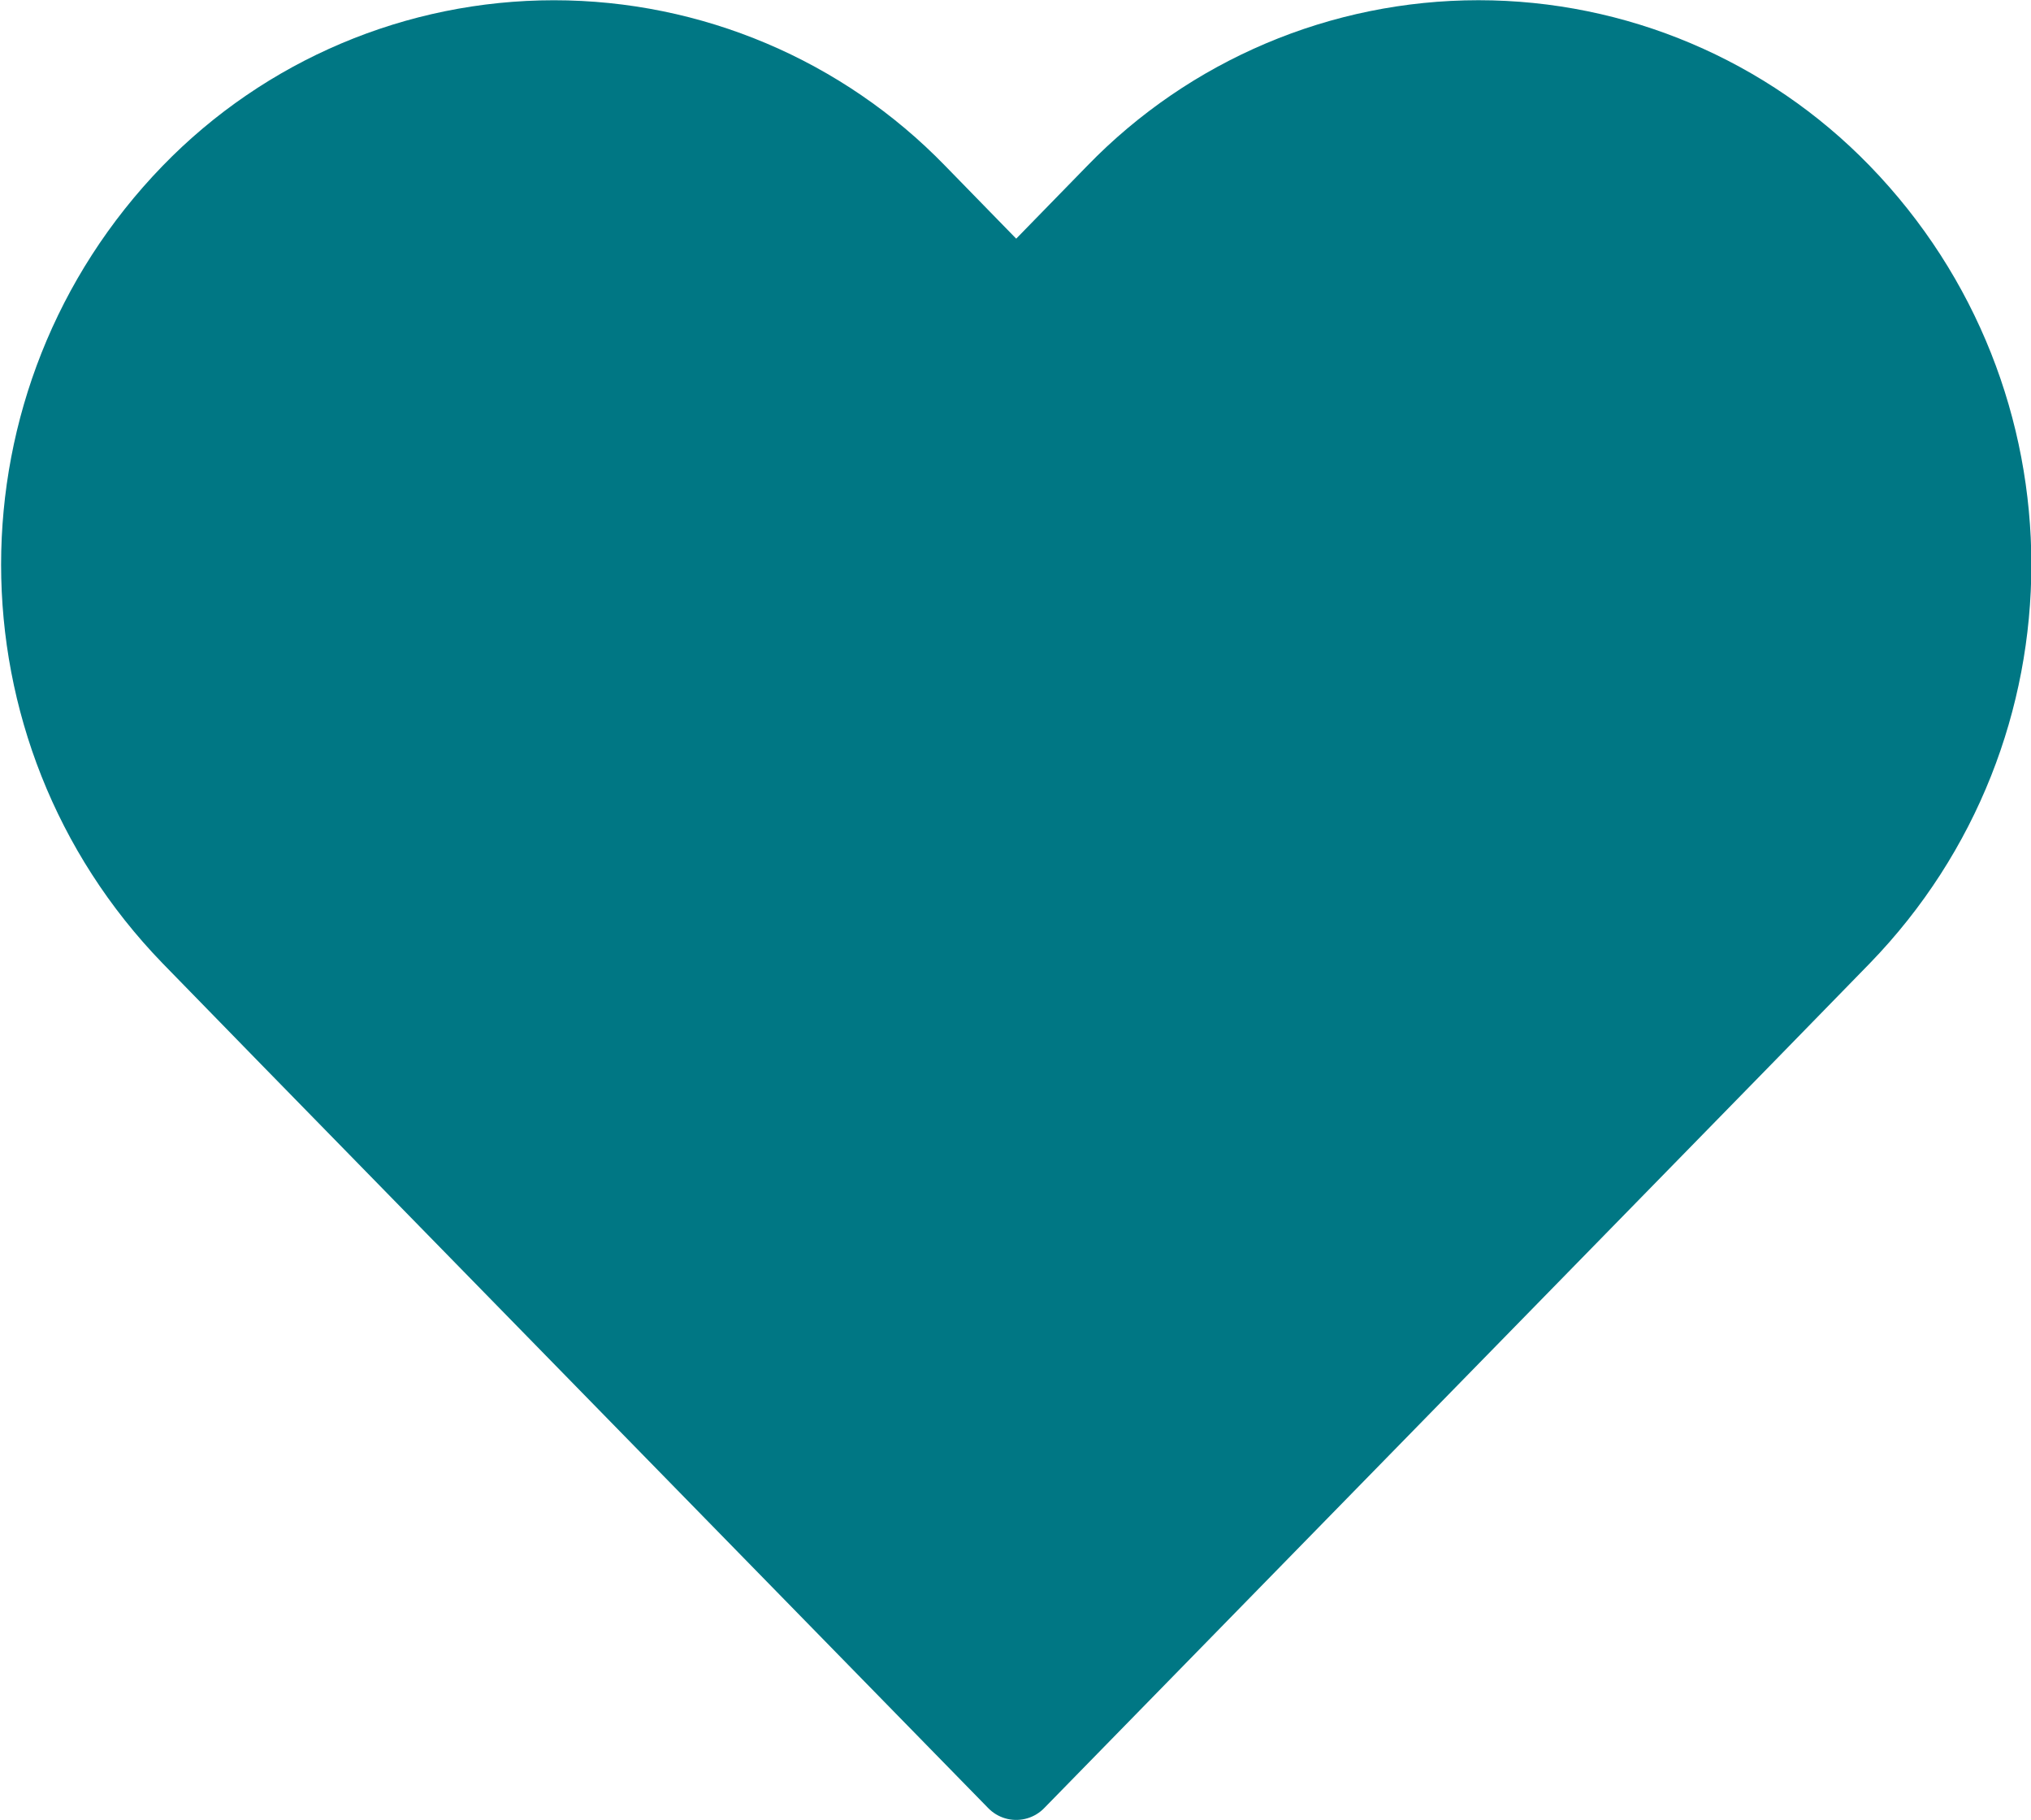
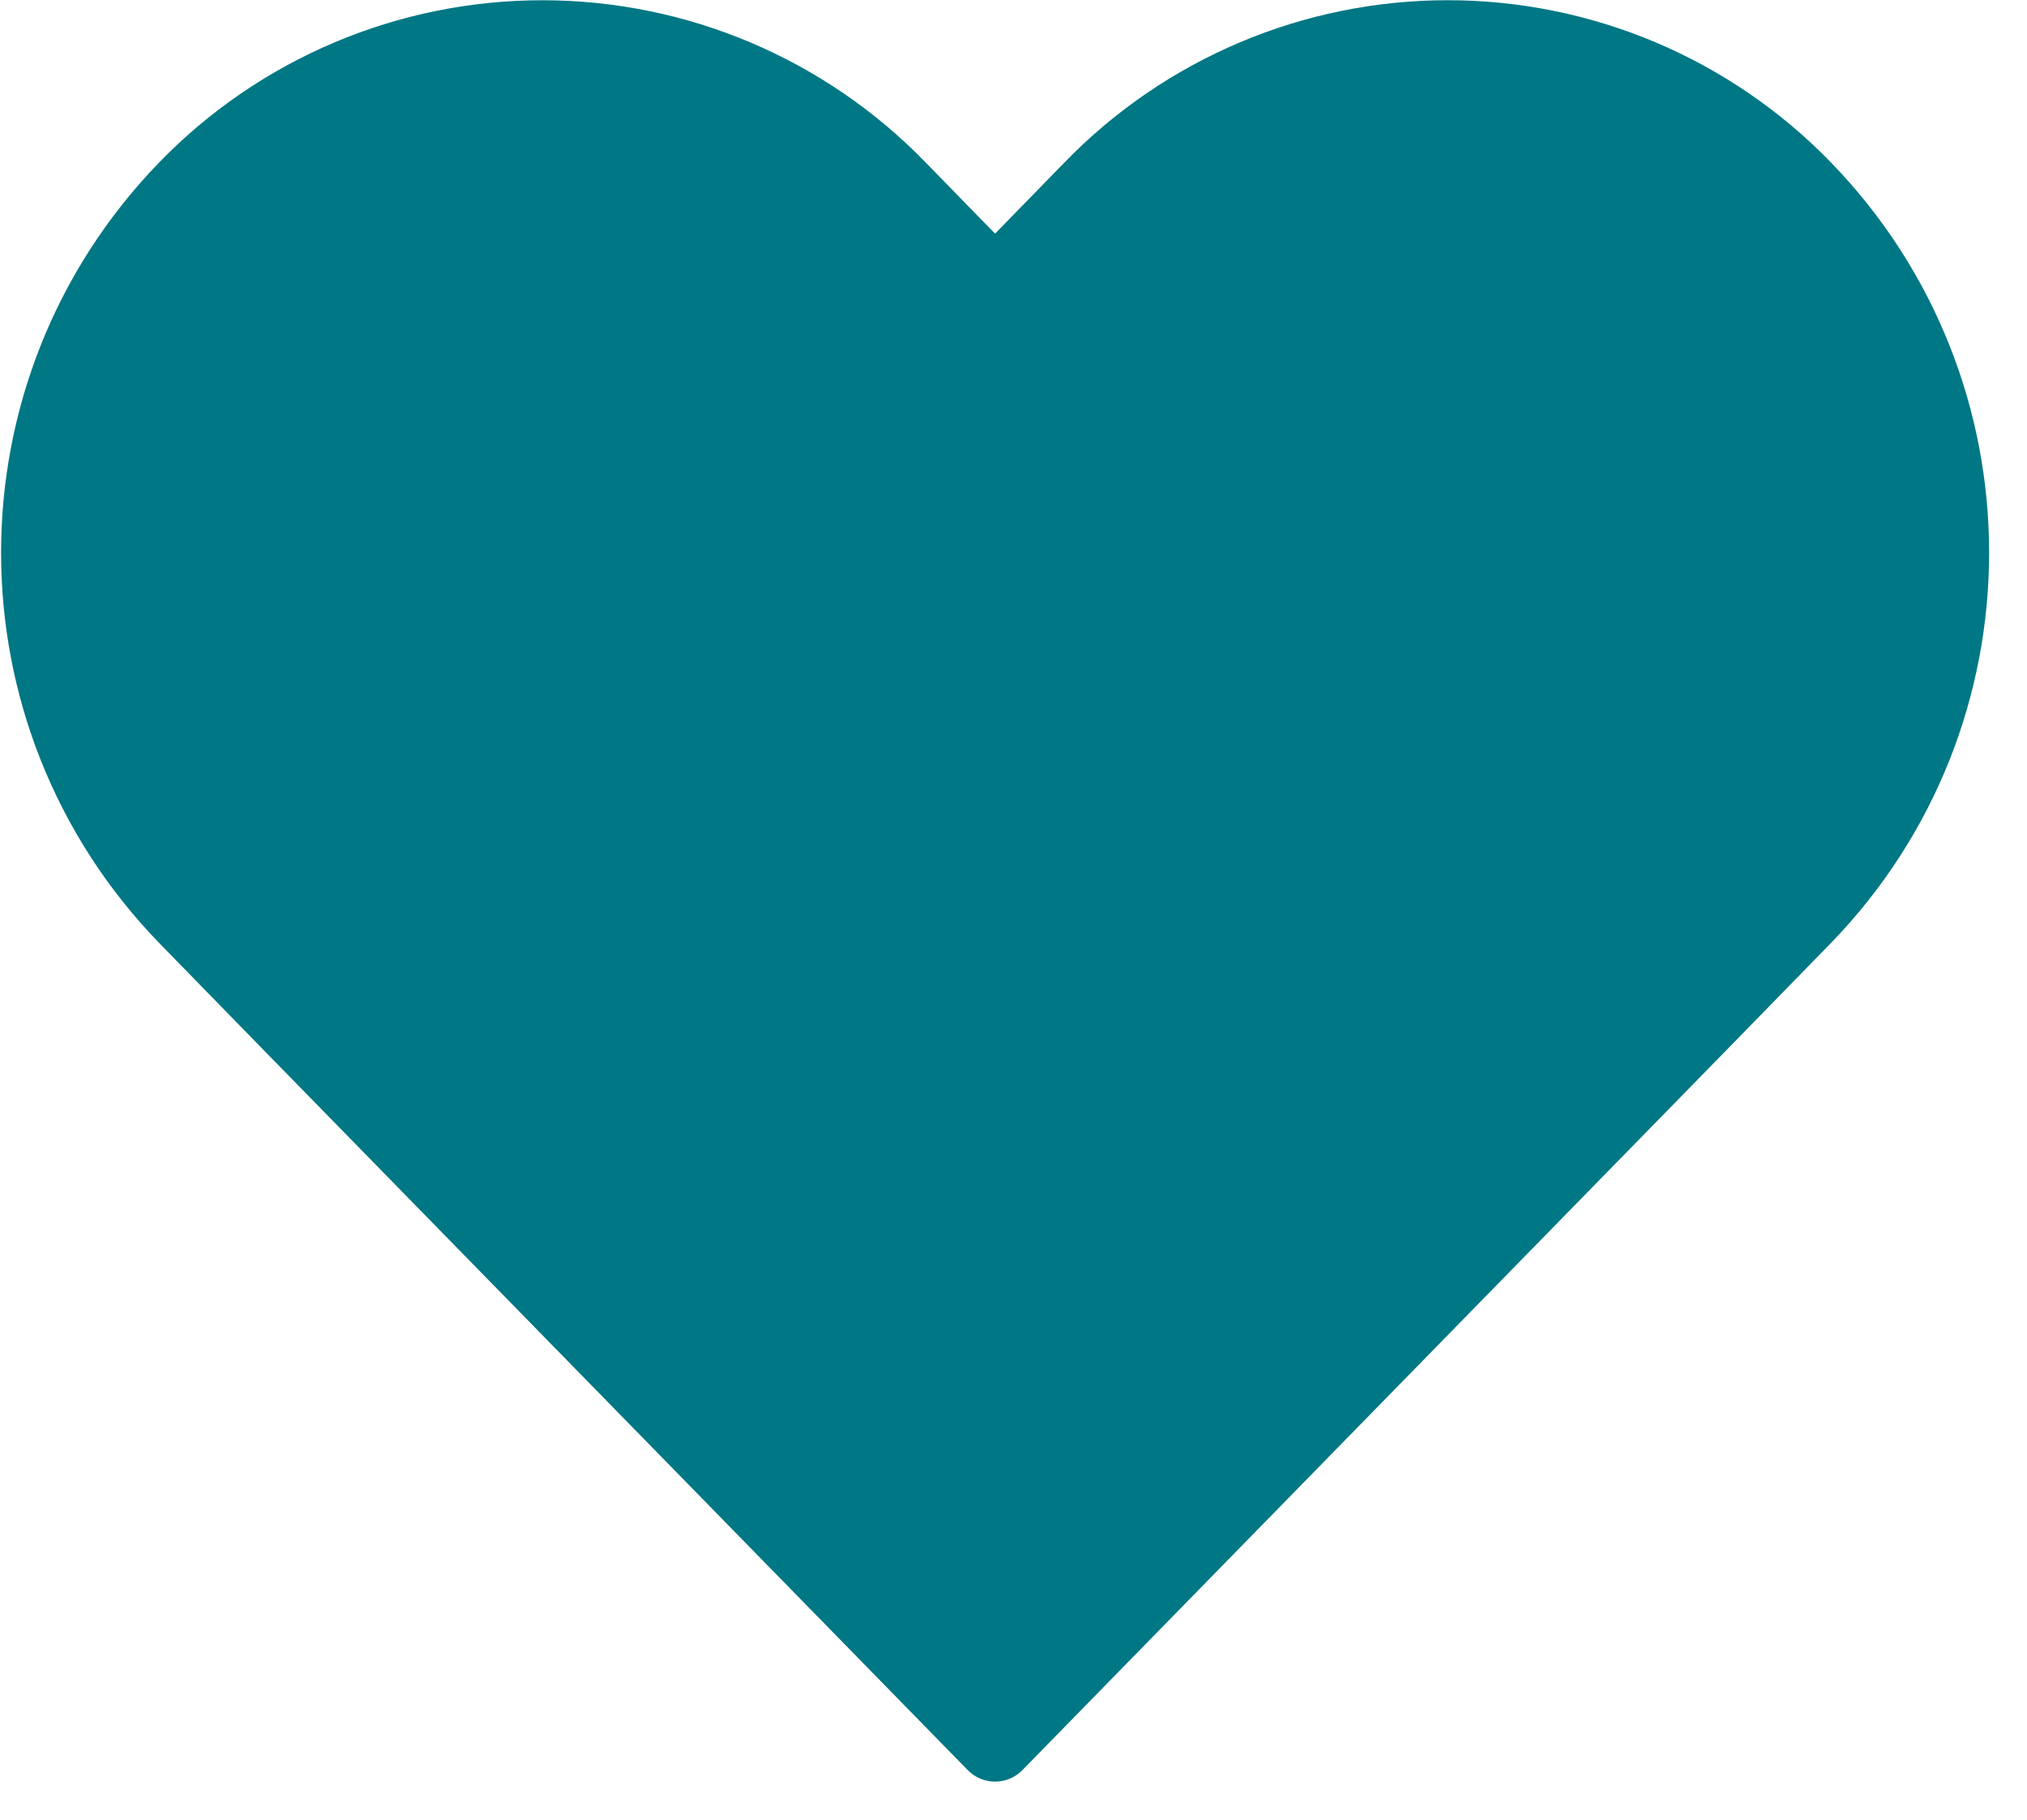
- <svg xmlns="http://www.w3.org/2000/svg" width="26" height="23.292" viewBox="0 0 26 23.292">
+ <svg xmlns="http://www.w3.org/2000/svg" width="26.5" height="23.792" viewBox="0 0 26.5 23.792">
  <defs>
    <style>
      .cls-1 {
        fill: #007784;
        stroke: #007784;
        stroke-linecap: round;
        stroke-linejoin: round;
      }
    </style>
  </defs>
  <path id="Icon_feather-heart" data-name="Icon feather-heart" class="cls-1" d="M25.4,6.468a6.477,6.477,0,0,0-9.3,0l-1.268,1.3-1.268-1.3a6.478,6.478,0,0,0-9.3,0,6.833,6.833,0,0,0,0,9.512l1.268,1.3,9.3,9.512,9.3-9.512,1.268-1.3a6.831,6.831,0,0,0,0-9.512Z" transform="translate(-1.823 -3.997)" />
</svg>
